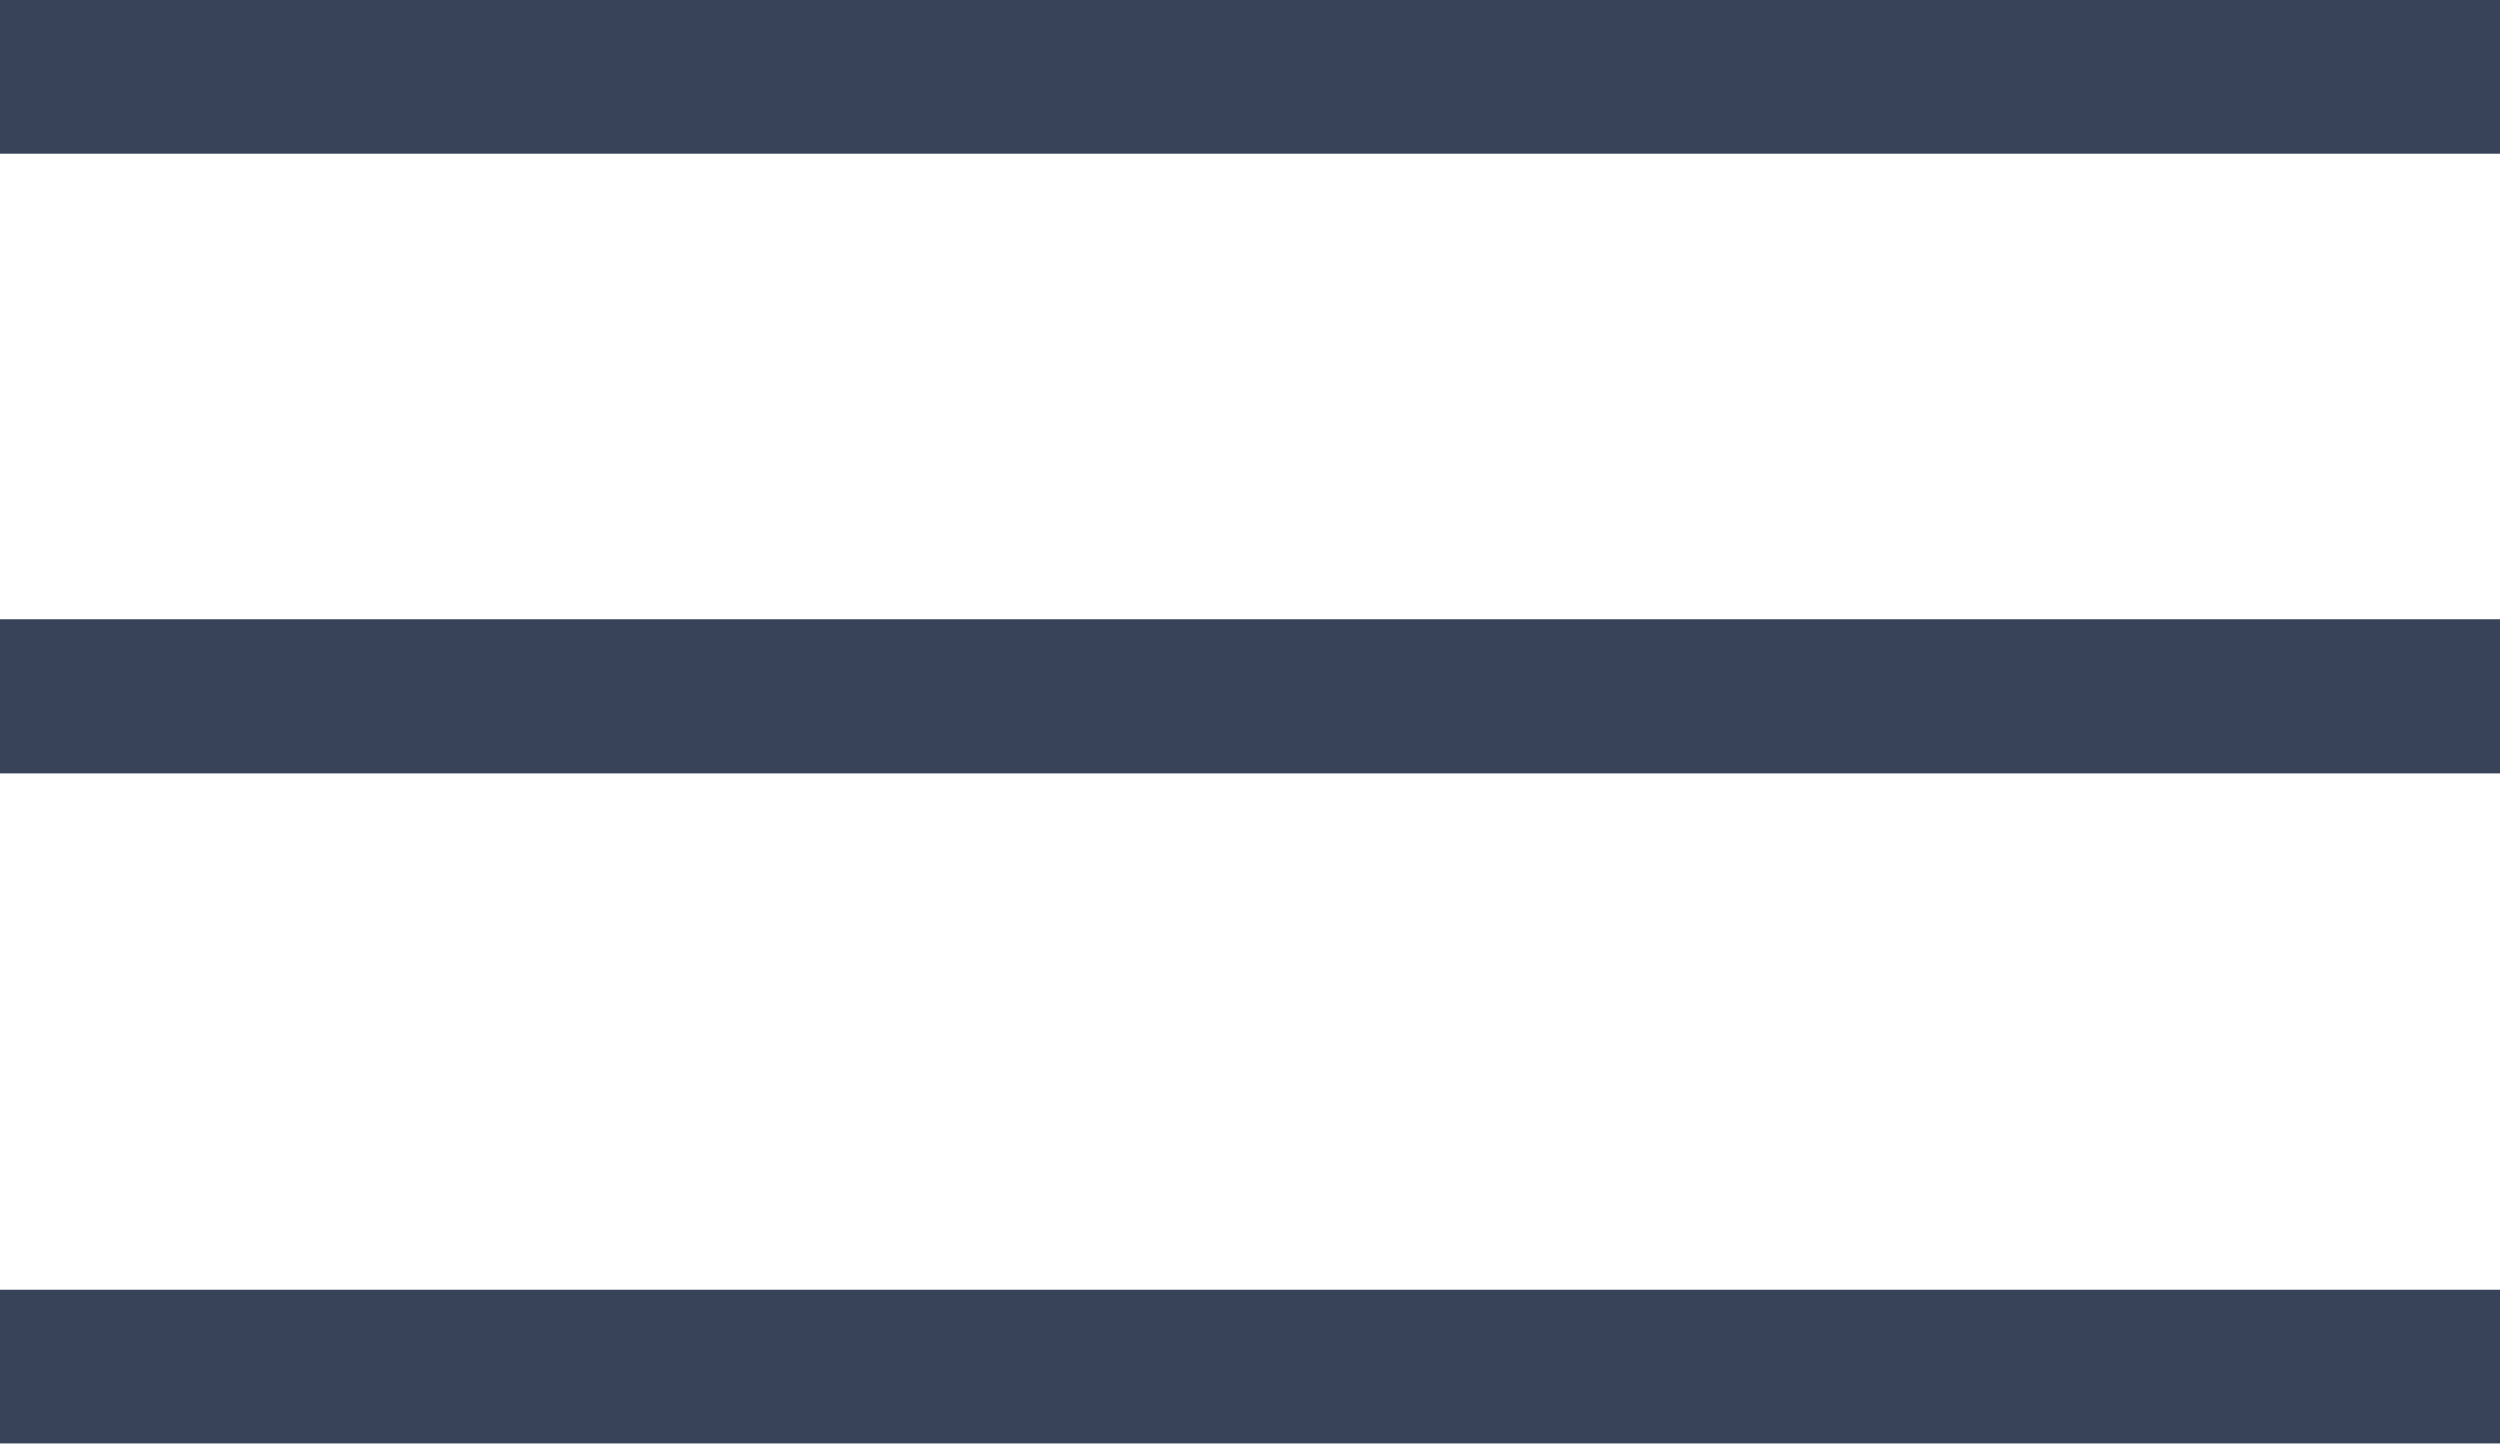
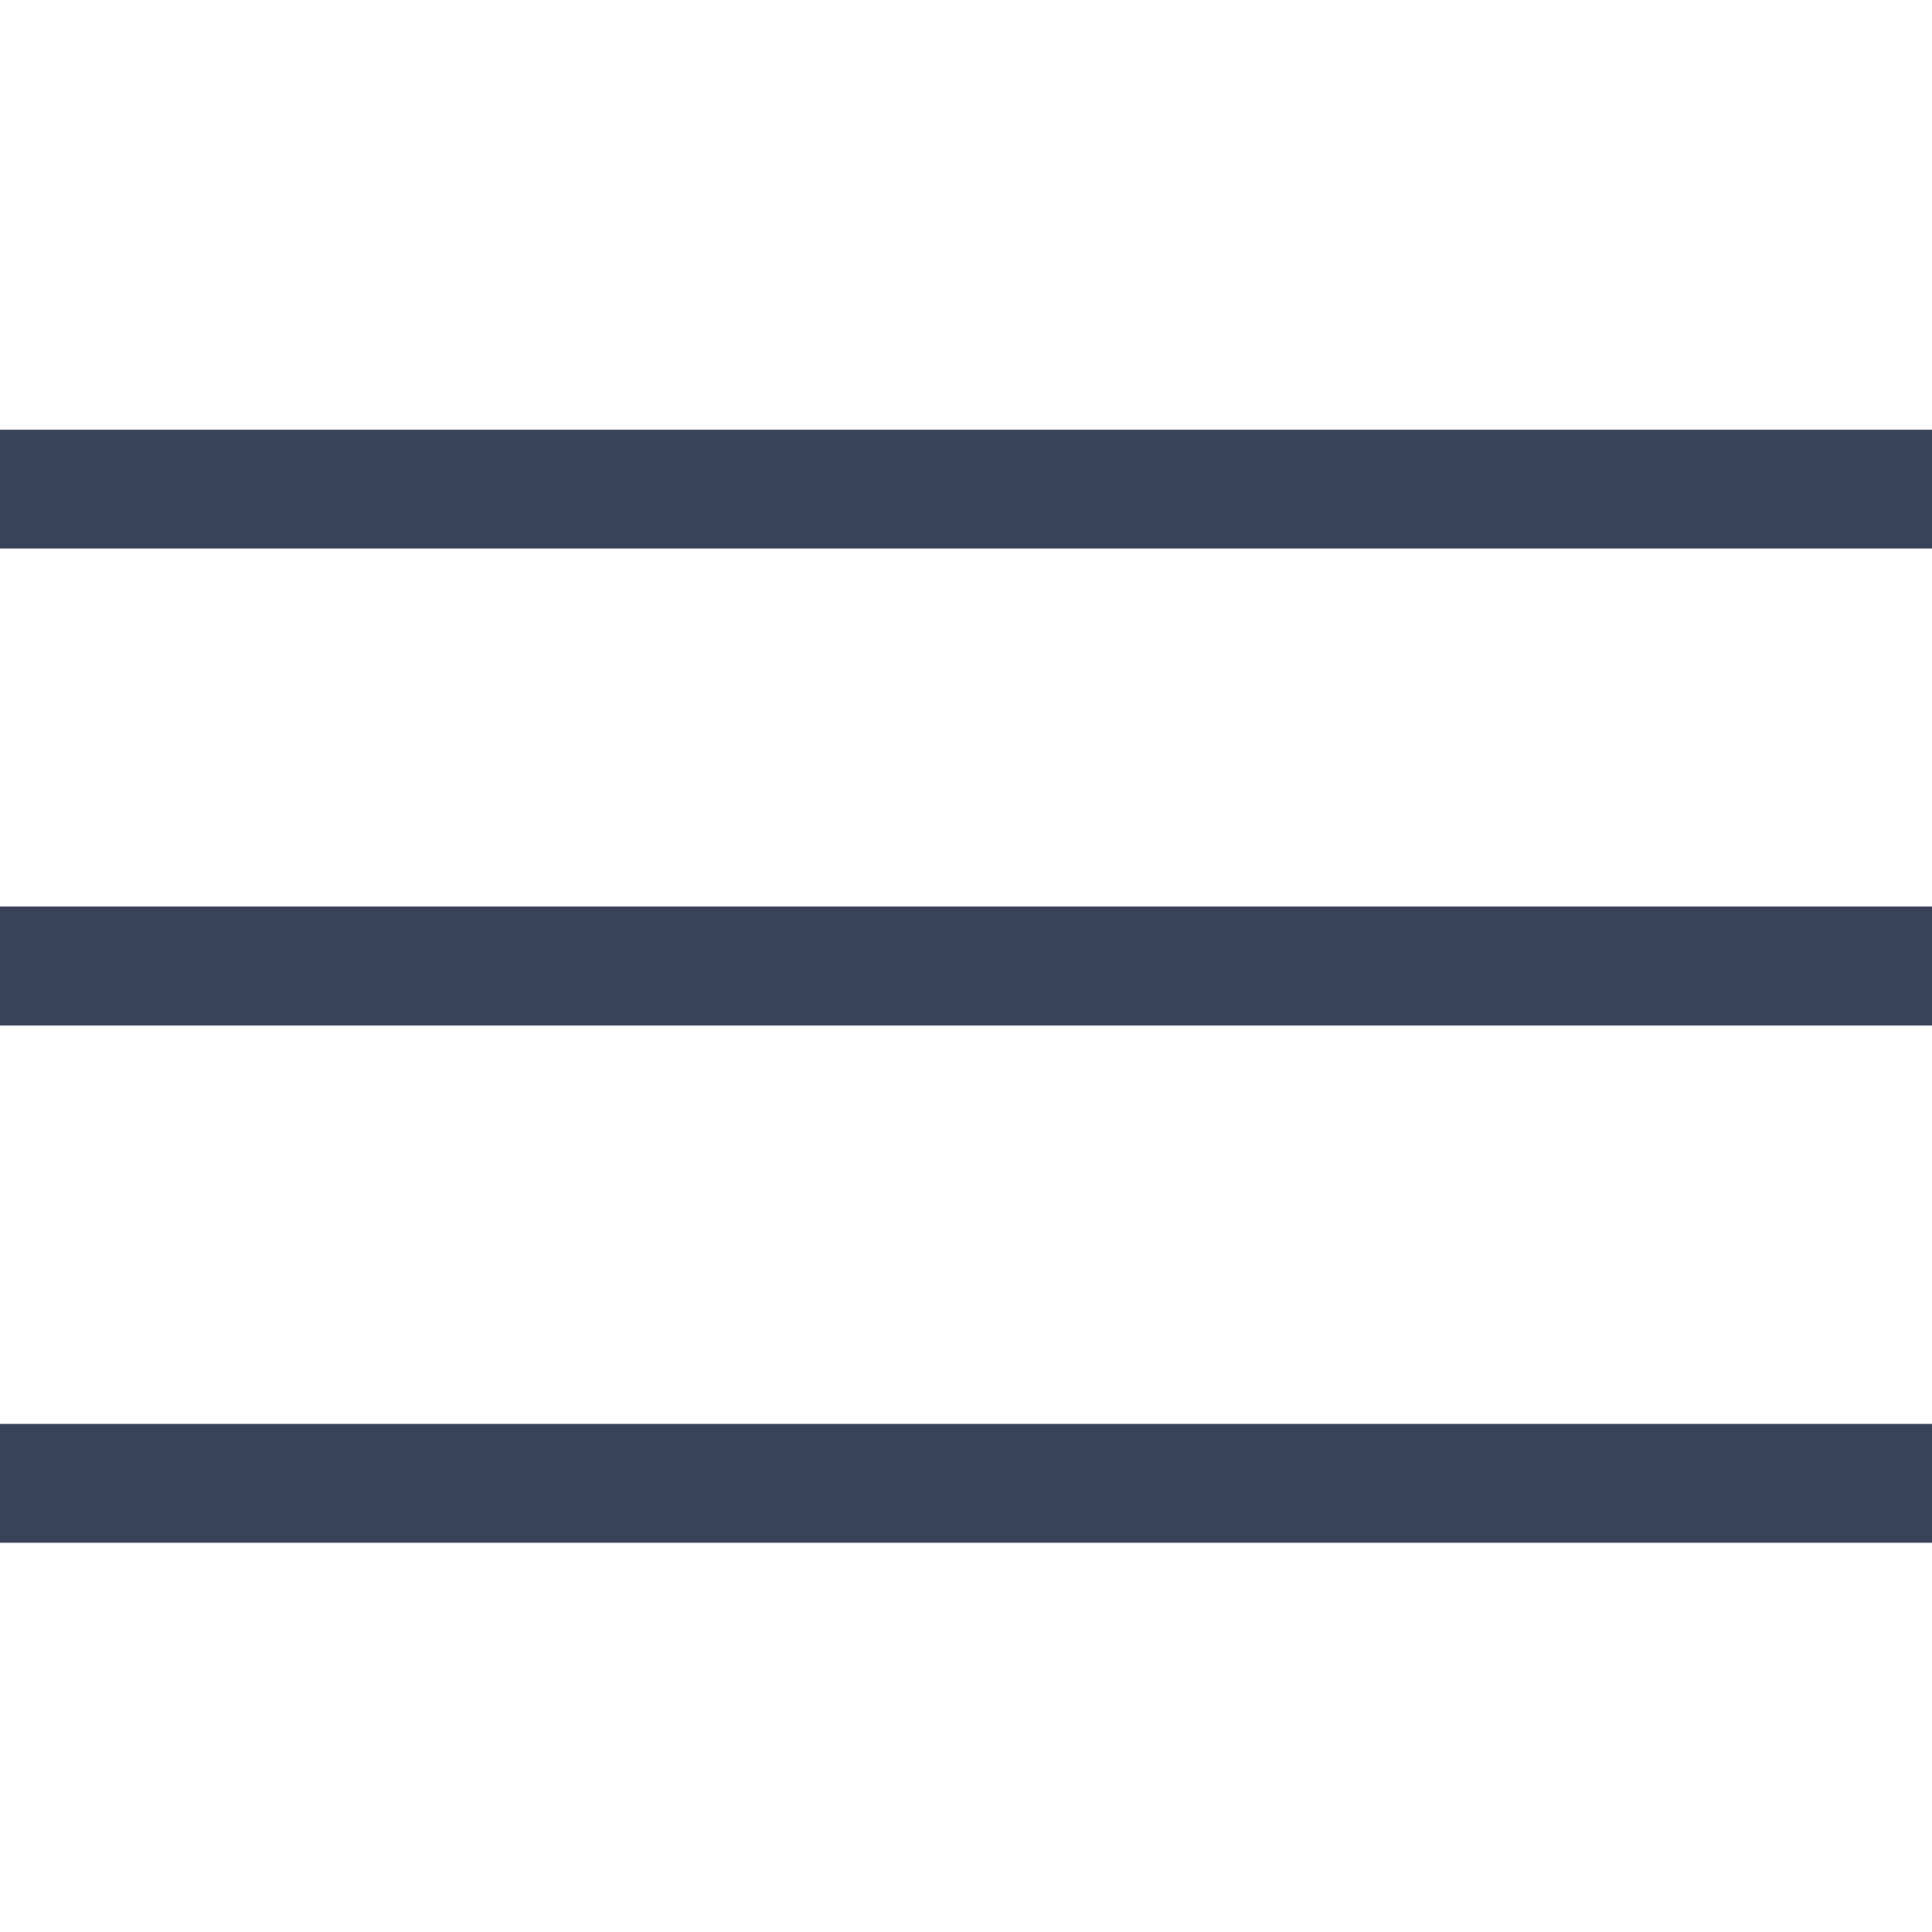
- <svg xmlns="http://www.w3.org/2000/svg" viewBox="0 0 47.82 27.61">
+ <svg xmlns="http://www.w3.org/2000/svg" version="1.1" id="Layer_1" x="0px" y="0px" viewBox="0 0 47.8 47.8" style="enable-background:new 0 0 47.8 47.8;" xml:space="preserve">
  <defs>
-     <style>.ham-cls-1{fill:none;stroke:#384259;stroke-miterlimit:10;stroke-width:2.94px;}</style>
+     <style>.ham-cls-1{fill:none;stroke:#384259;stroke-miterlimit:10;stroke-width:2.94px;}
+ 	  .rect-cls-1{fill:none;}
+ 	</style>
  </defs>
-   <line id="ham1" class="ham-cls-1" x1="47.82" y1="1.47" y2="1.47" />
-   <line id="ham2" class="ham-cls-1" x1="47.82" y1="13.32" y2="13.32" />
-   <line id="ham3" class="ham-cls-1" x1="47.82" y1="13.32" y2="13.32" />
-   <line id="ham4" class="ham-cls-1" x1="47.82" y1="26.14" y2="26.14" />
+   <rect x="0" class="rect-cls-1" width="47.8" height="47.8" />
+   <line id="ham1" class="ham-cls-1" x1="47.8" y1="12.1" x2="0" y2="12.1" />
+   <line id="ham2" class="ham-cls-1" x1="47.8" y1="23.9" x2="0" y2="23.9" />
+   <line id="ham3" class="ham-cls-1" x1="47.8" y1="23.9" x2="0" y2="23.9" />
+   <line id="ham4" class="ham-cls-1" x1="47.8" y1="36.7" x2="0" y2="36.7" />
</svg>
